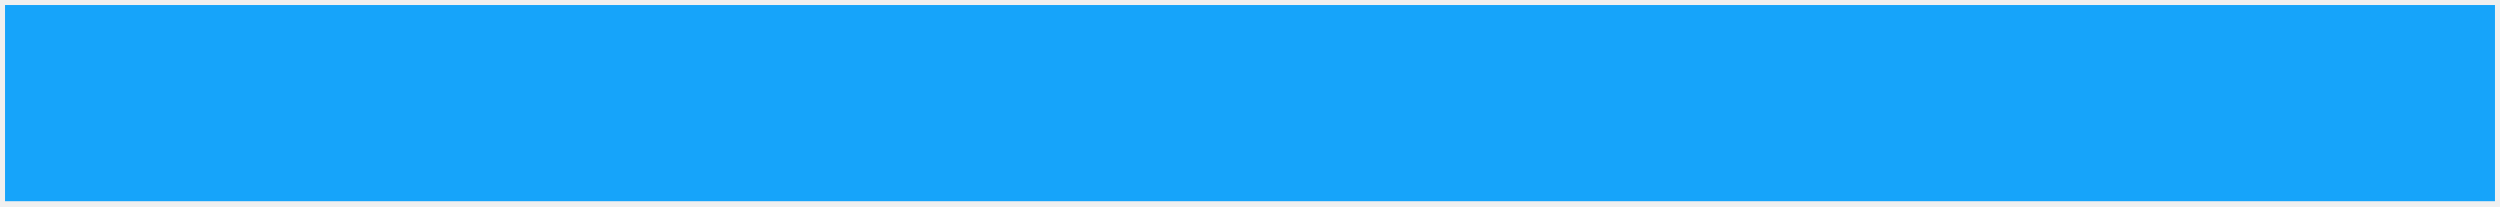
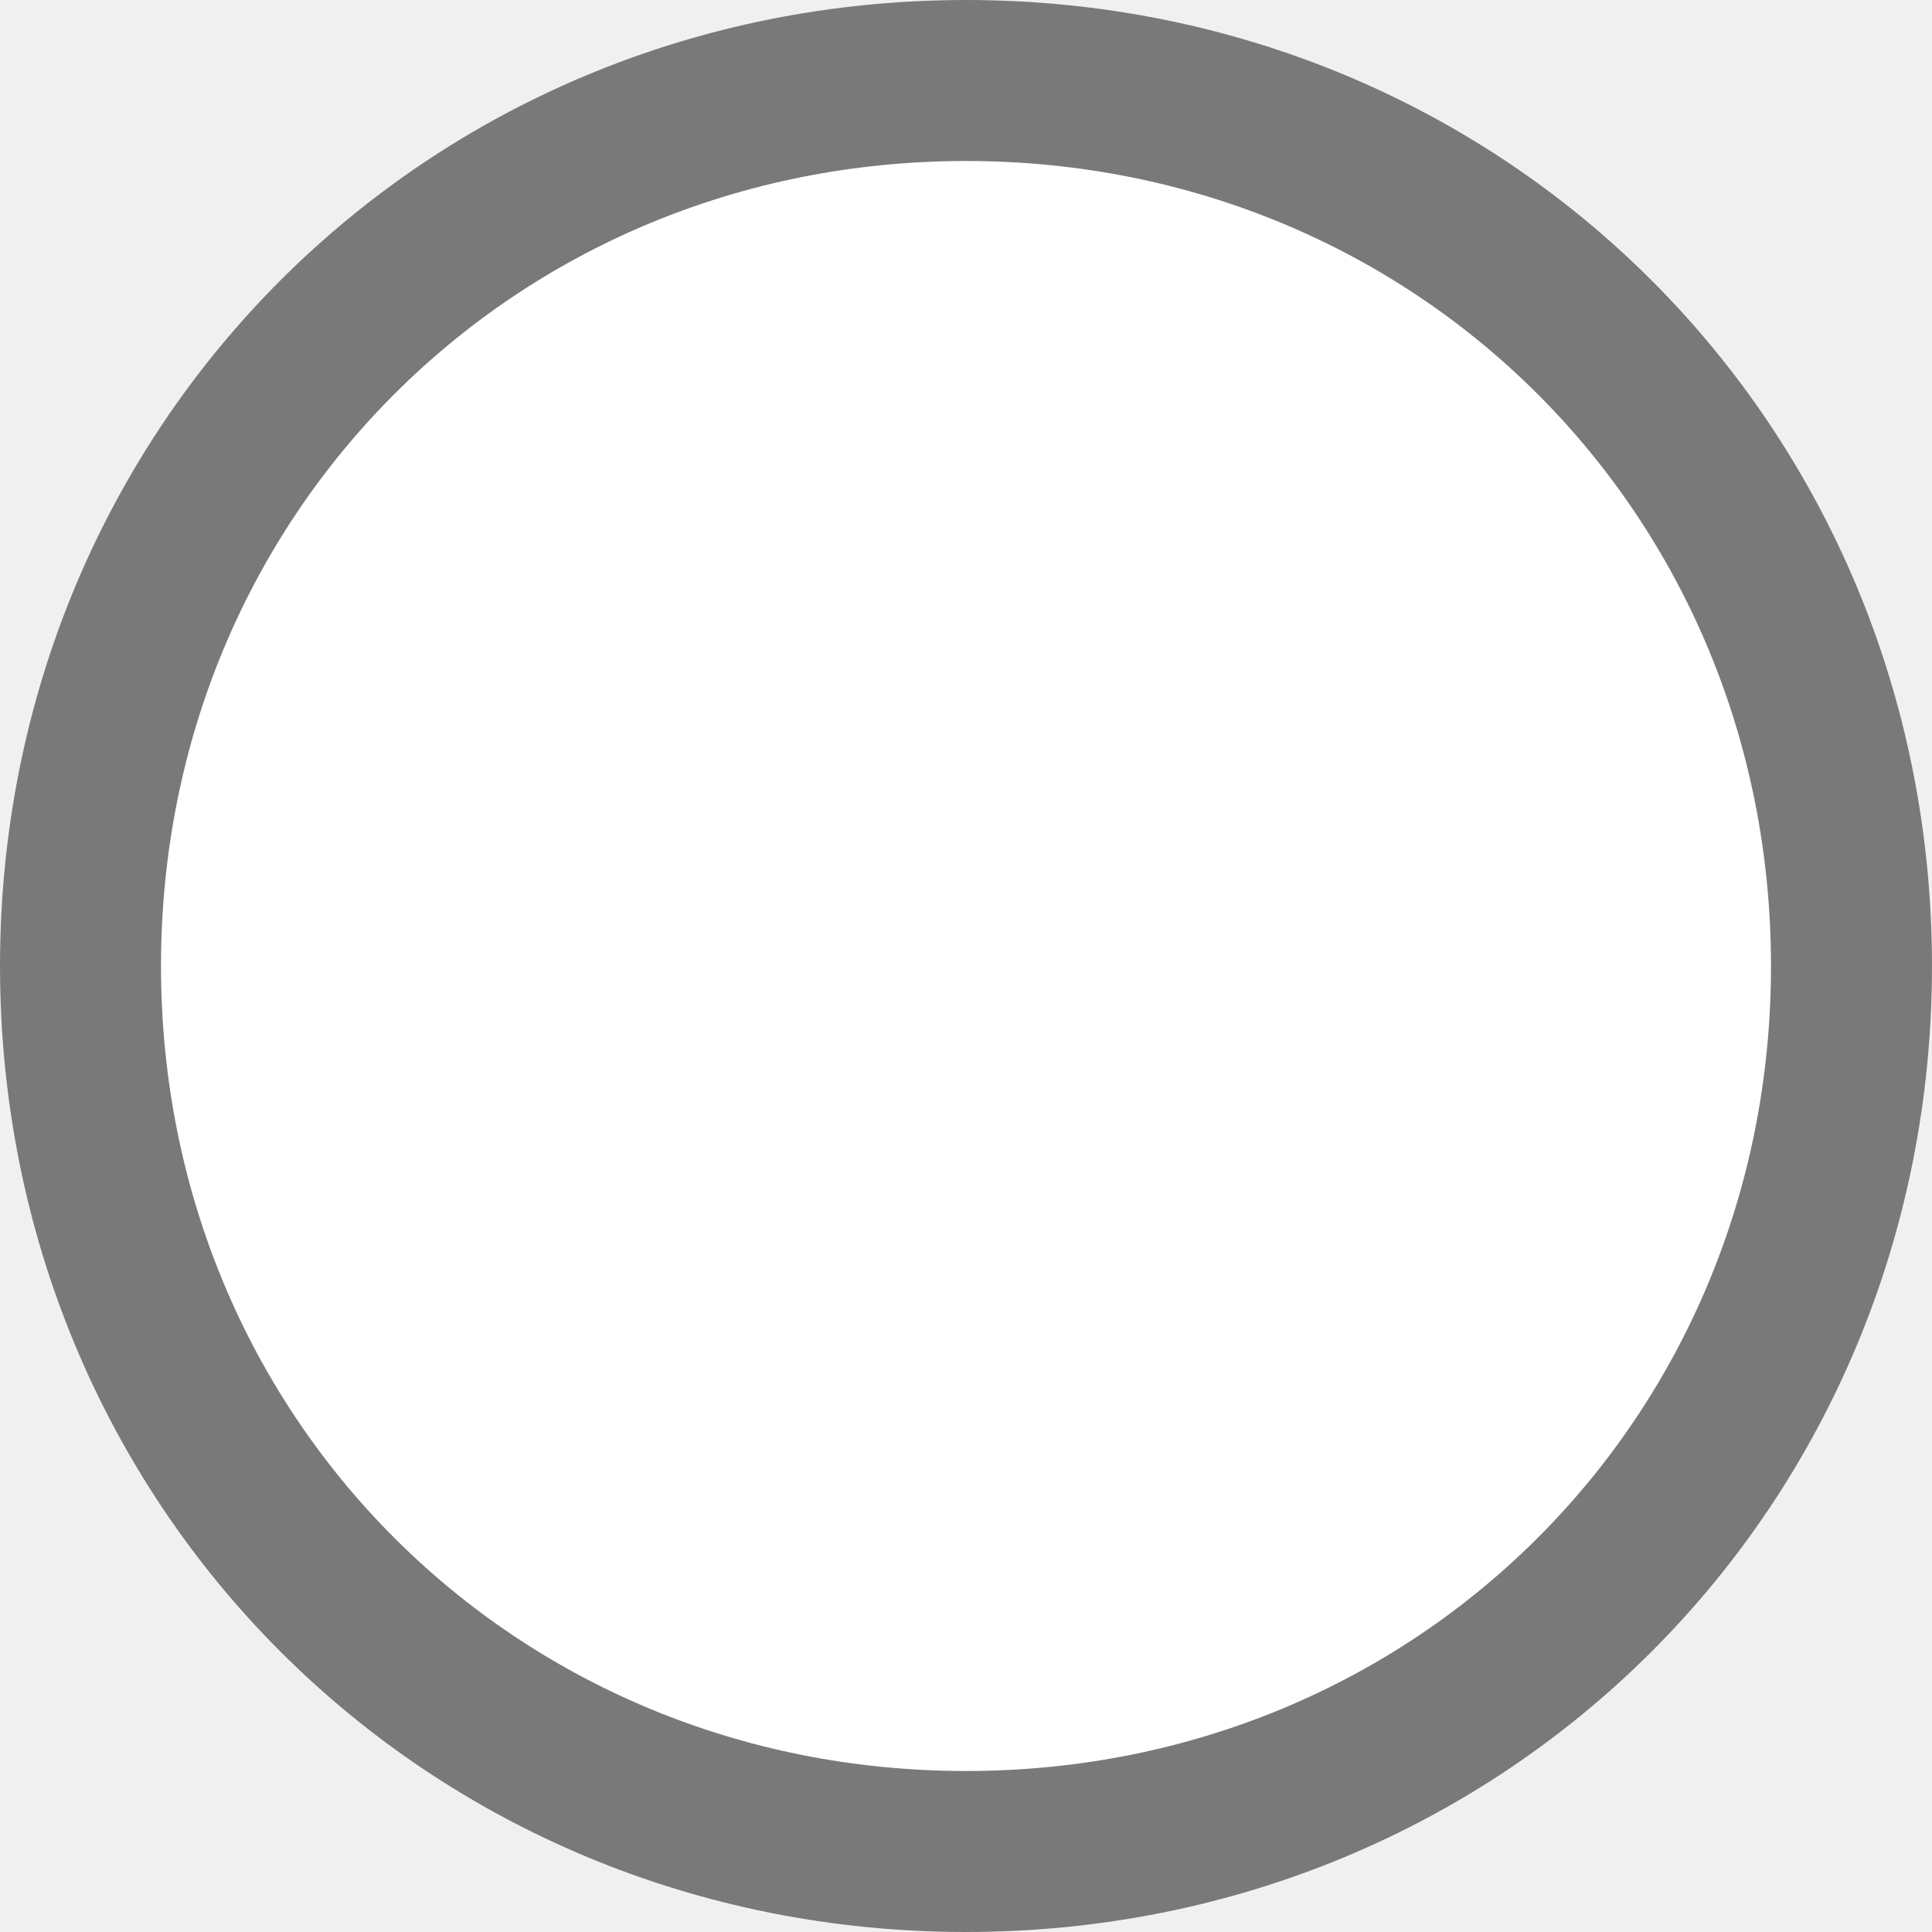
- <svg xmlns="http://www.w3.org/2000/svg" version="1.1" width="497px" height="41px">
-   <g transform="matrix(1 0 0 1 -174 -186 )">
-     <path d="M 175 187  L 670 187  L 670 226  L 175 226  L 175 187  Z " fill-rule="nonzero" fill="#16a4fa" stroke="none" />
-   </g>
+ <svg xmlns="http://www.w3.org/2000/svg" version="1.1" width="12px" height="12px" viewBox="17 101  12 12">
+   <path d="M 23 101  C 26.36 101  29 103.64  29 107  C 29 110.36  26.36 113  23 113  C 19.64 113  17 110.36  17 107  C 17 103.64  19.64 101  23 101  Z " fill-rule="nonzero" fill="#ffffff" stroke="none" />
+   <path d="M 23 101.5  C 26.08 101.5  28.5 103.92  28.5 107  C 28.5 110.08  26.08 112.5  23 112.5  C 19.92 112.5  17.5 110.08  17.5 107  C 17.5 103.92  19.92 101.5  23 101.5  Z " stroke-width="1" stroke="#797979" fill="none" />
</svg>
